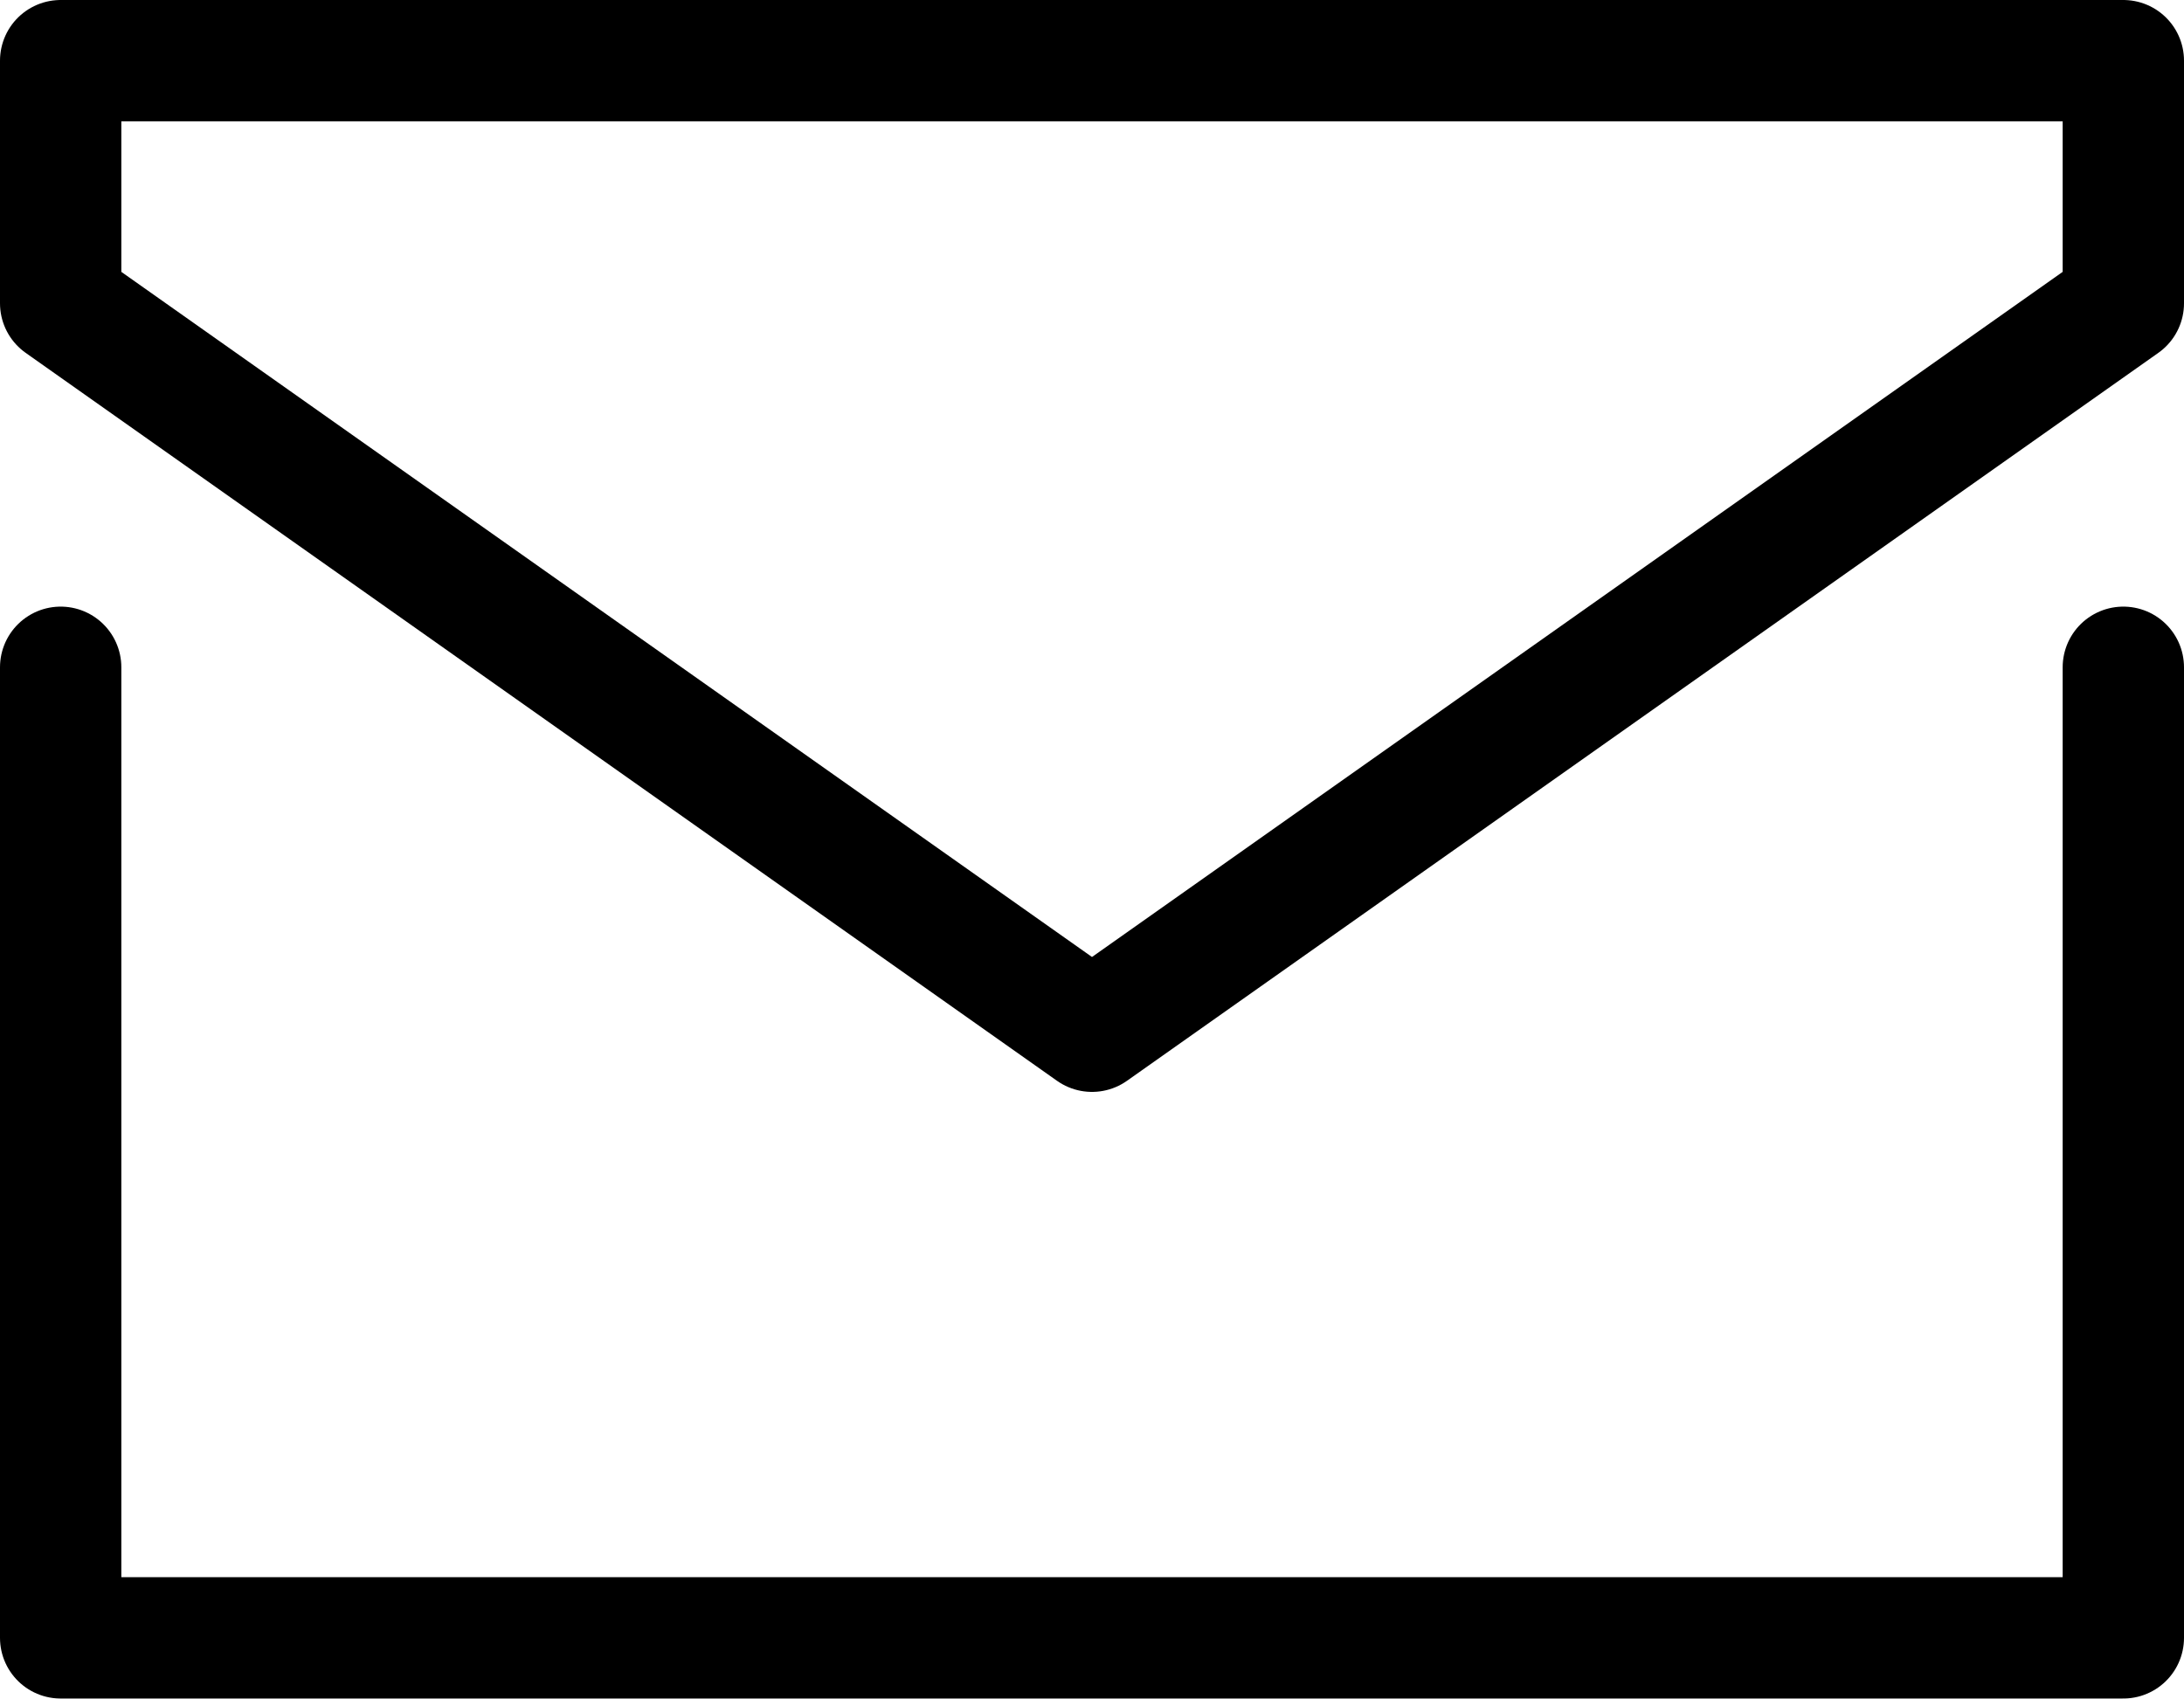
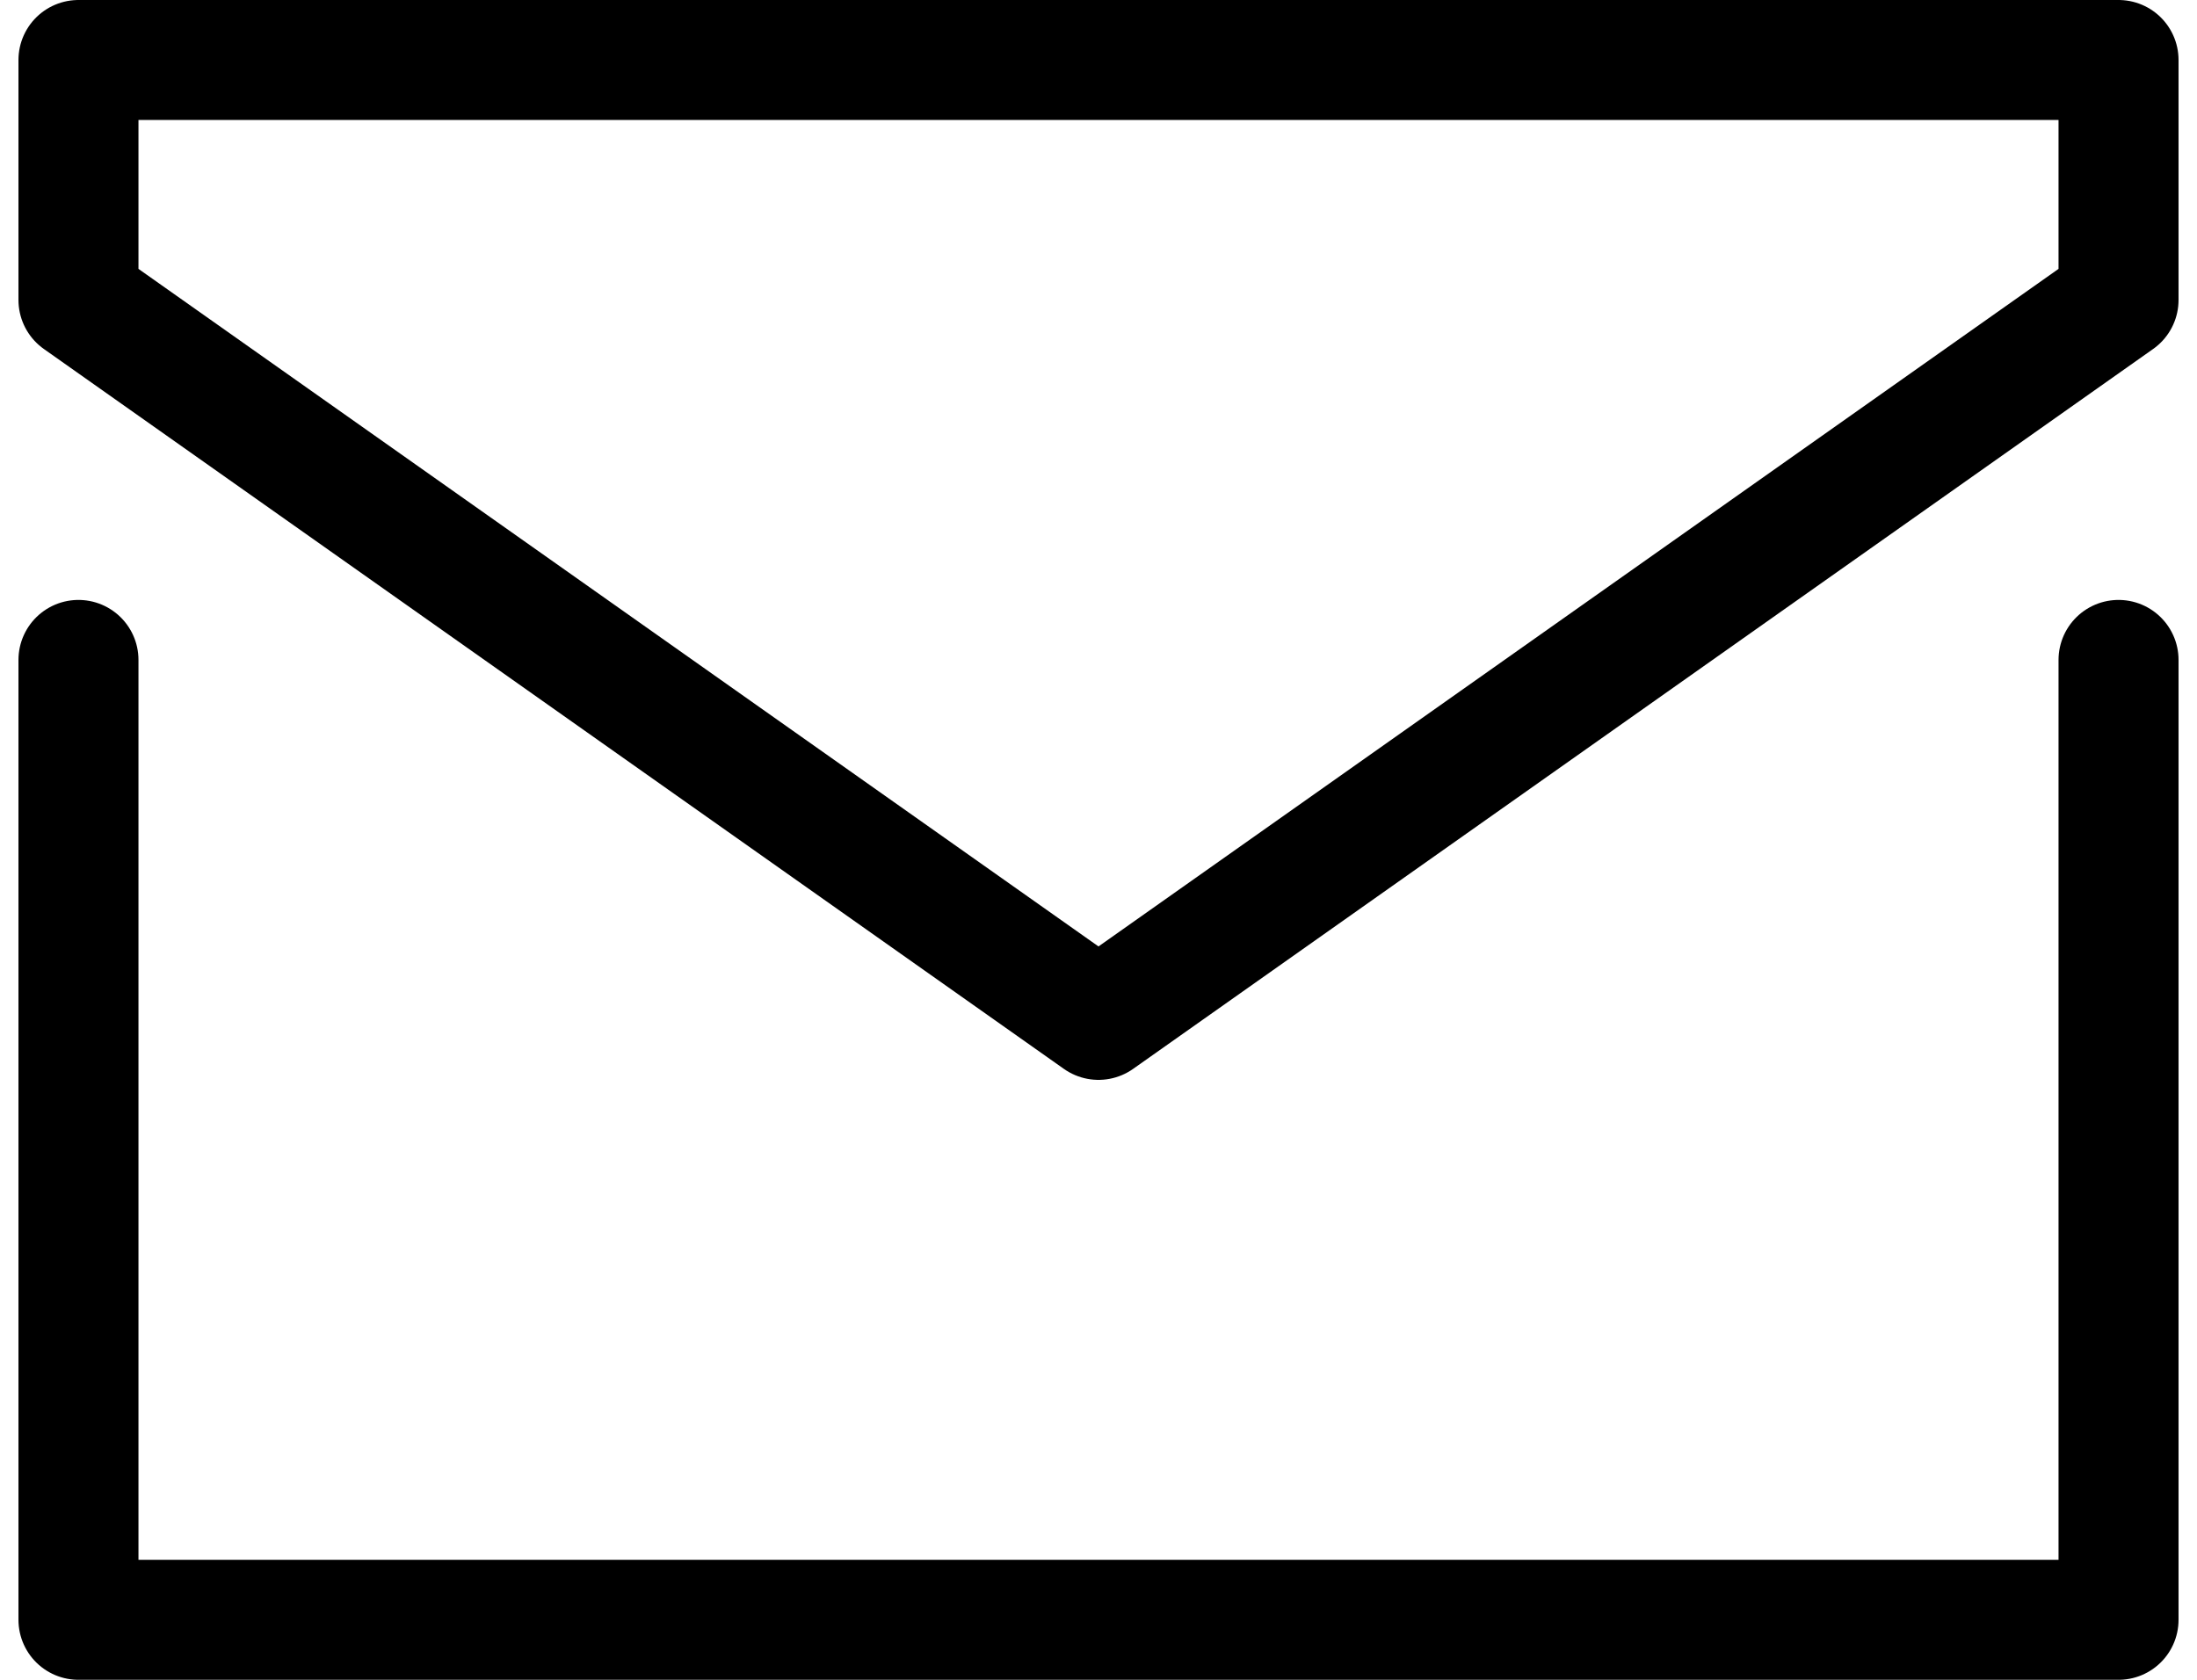
- <svg xmlns="http://www.w3.org/2000/svg" width="18" height="14" viewBox="0 0 18 14" fill="none">
-   <path d="M0.5 5.5V13.5H17.5V5.5M0.5 0.5H17.5V2.5L9 8.5L0.5 2.5V0.5Z" stroke="black" stroke-linecap="round" stroke-linejoin="round" />
+ <svg xmlns="http://www.w3.org/2000/svg" width="17" height="13" viewBox="0 0 18 14" fill="none">
+   <path d="M0.5 5.5V13.5H17.5V5.5M0.5 0.5H17.5V2.5L9 8.5L0.5 2.5V0.5Z" stroke="currentColor" stroke-linecap="round" stroke-linejoin="round" />
</svg>
